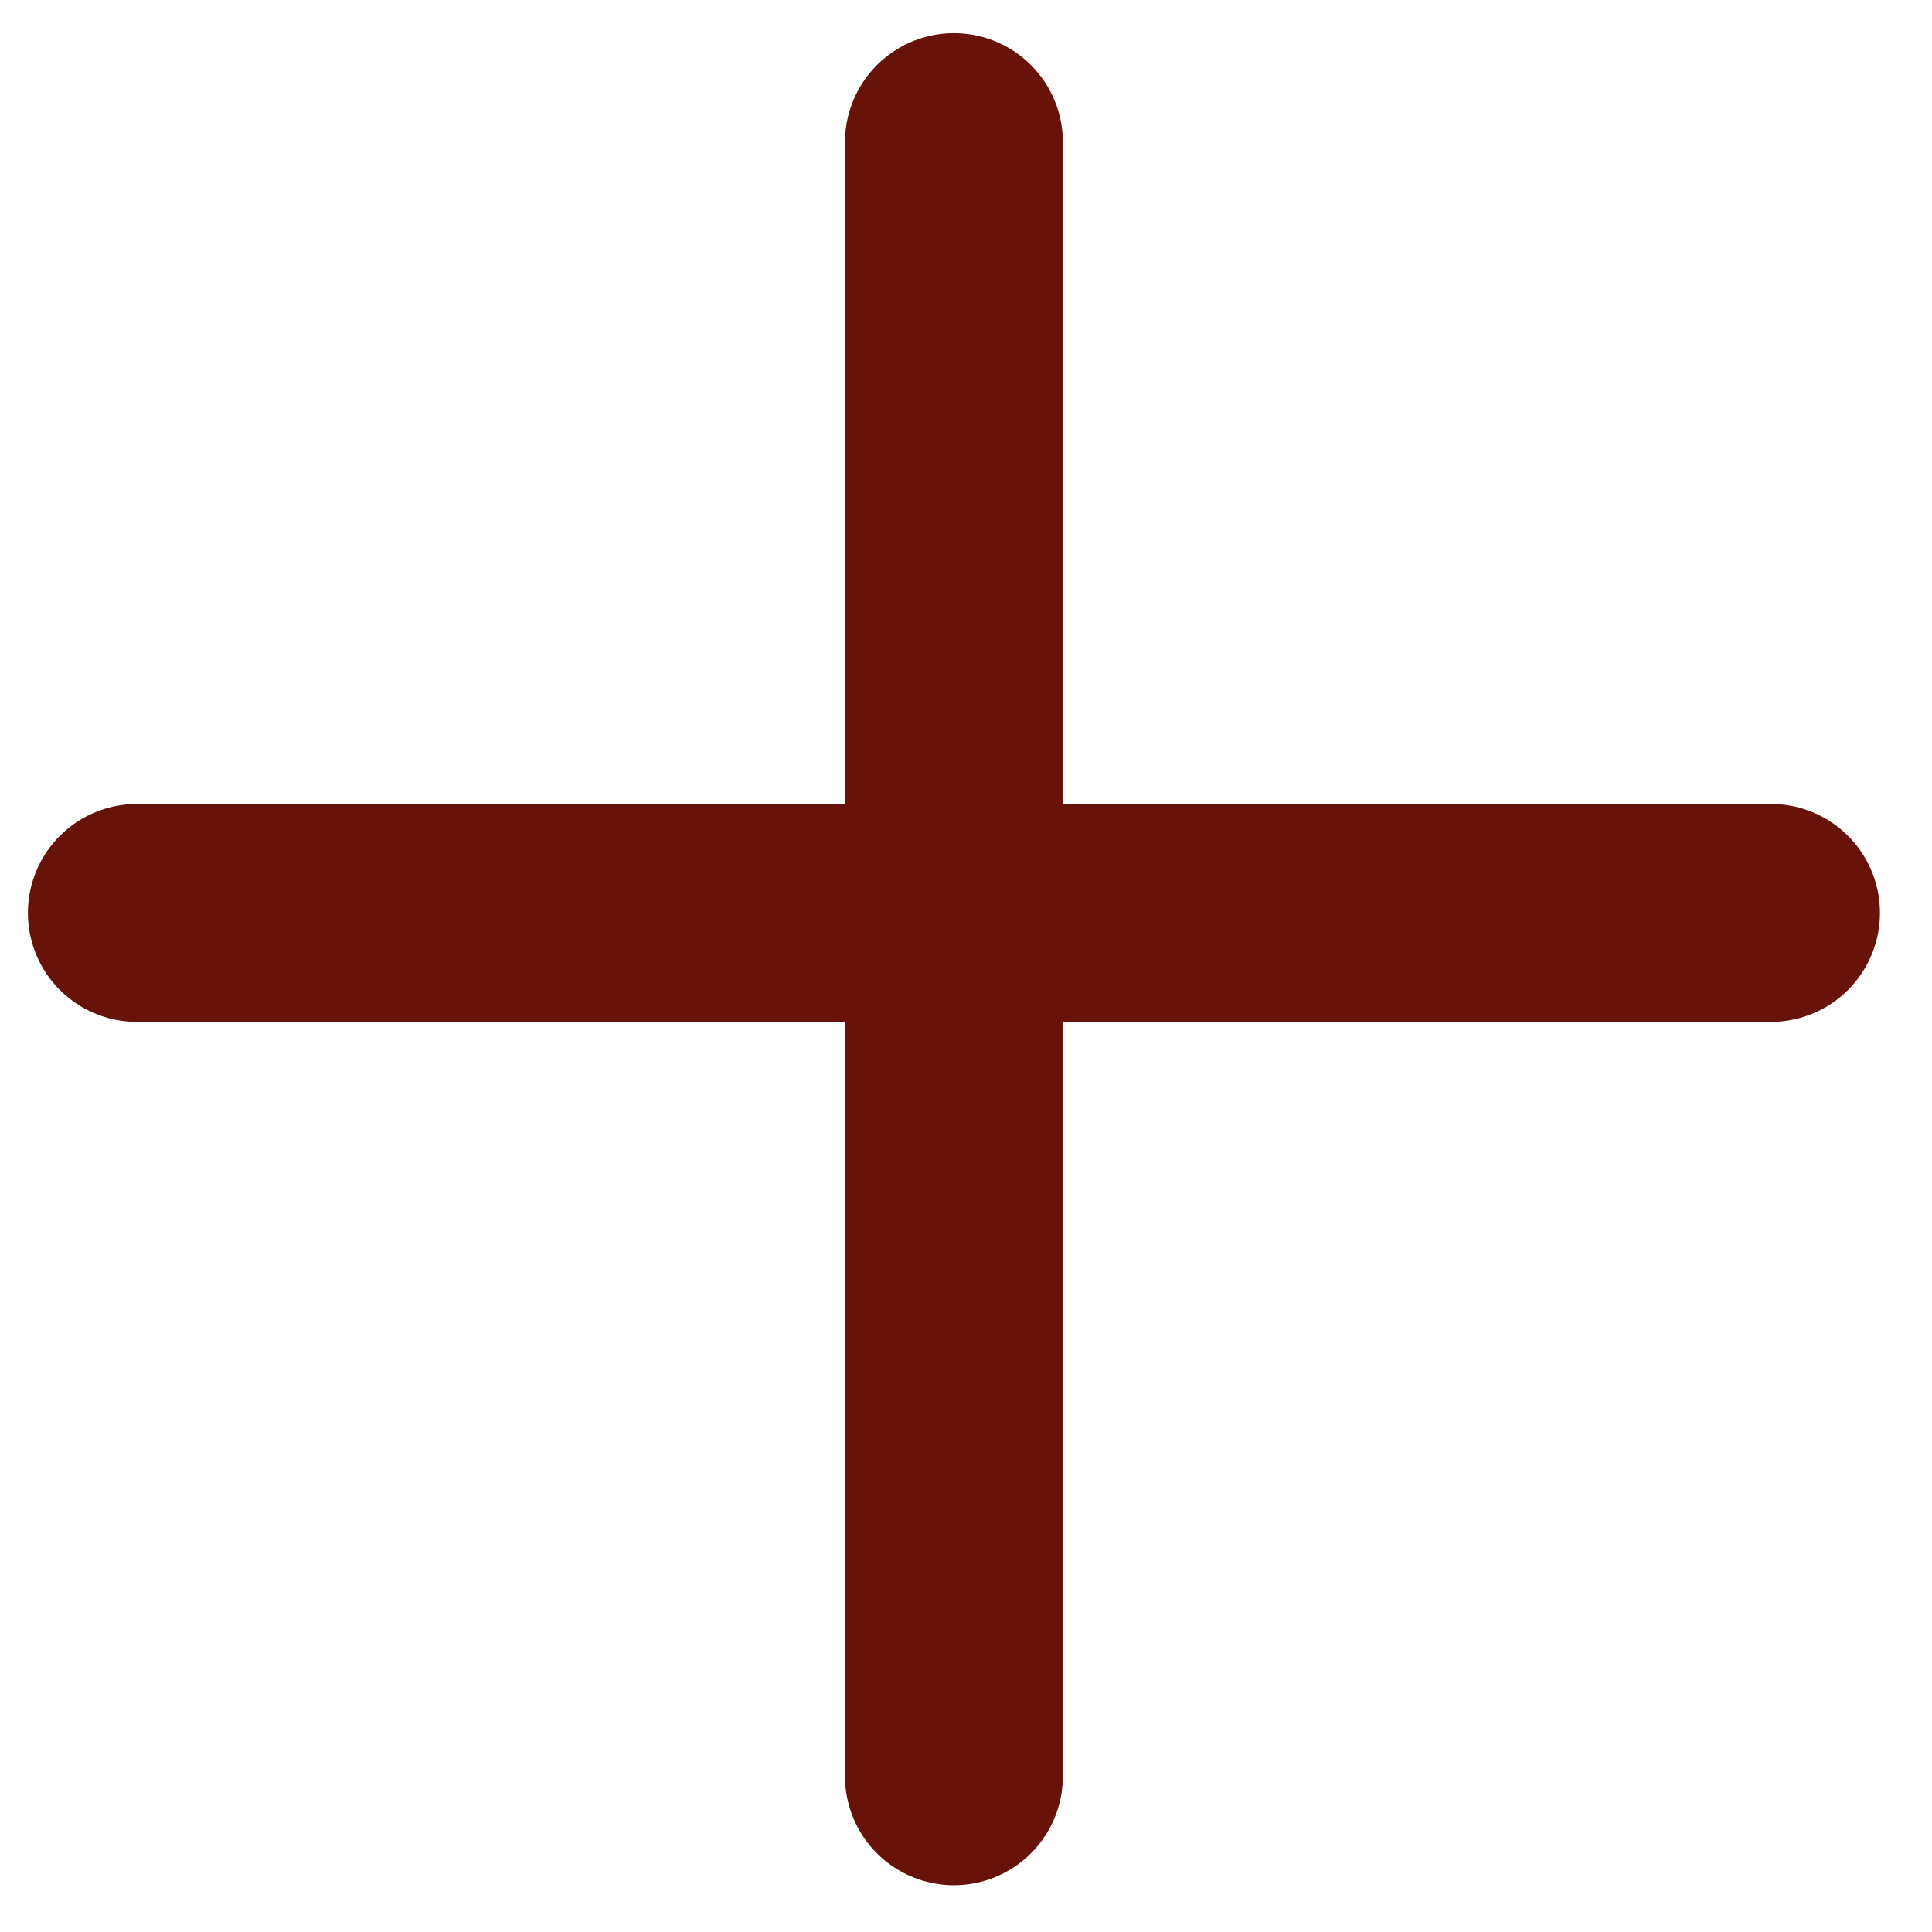
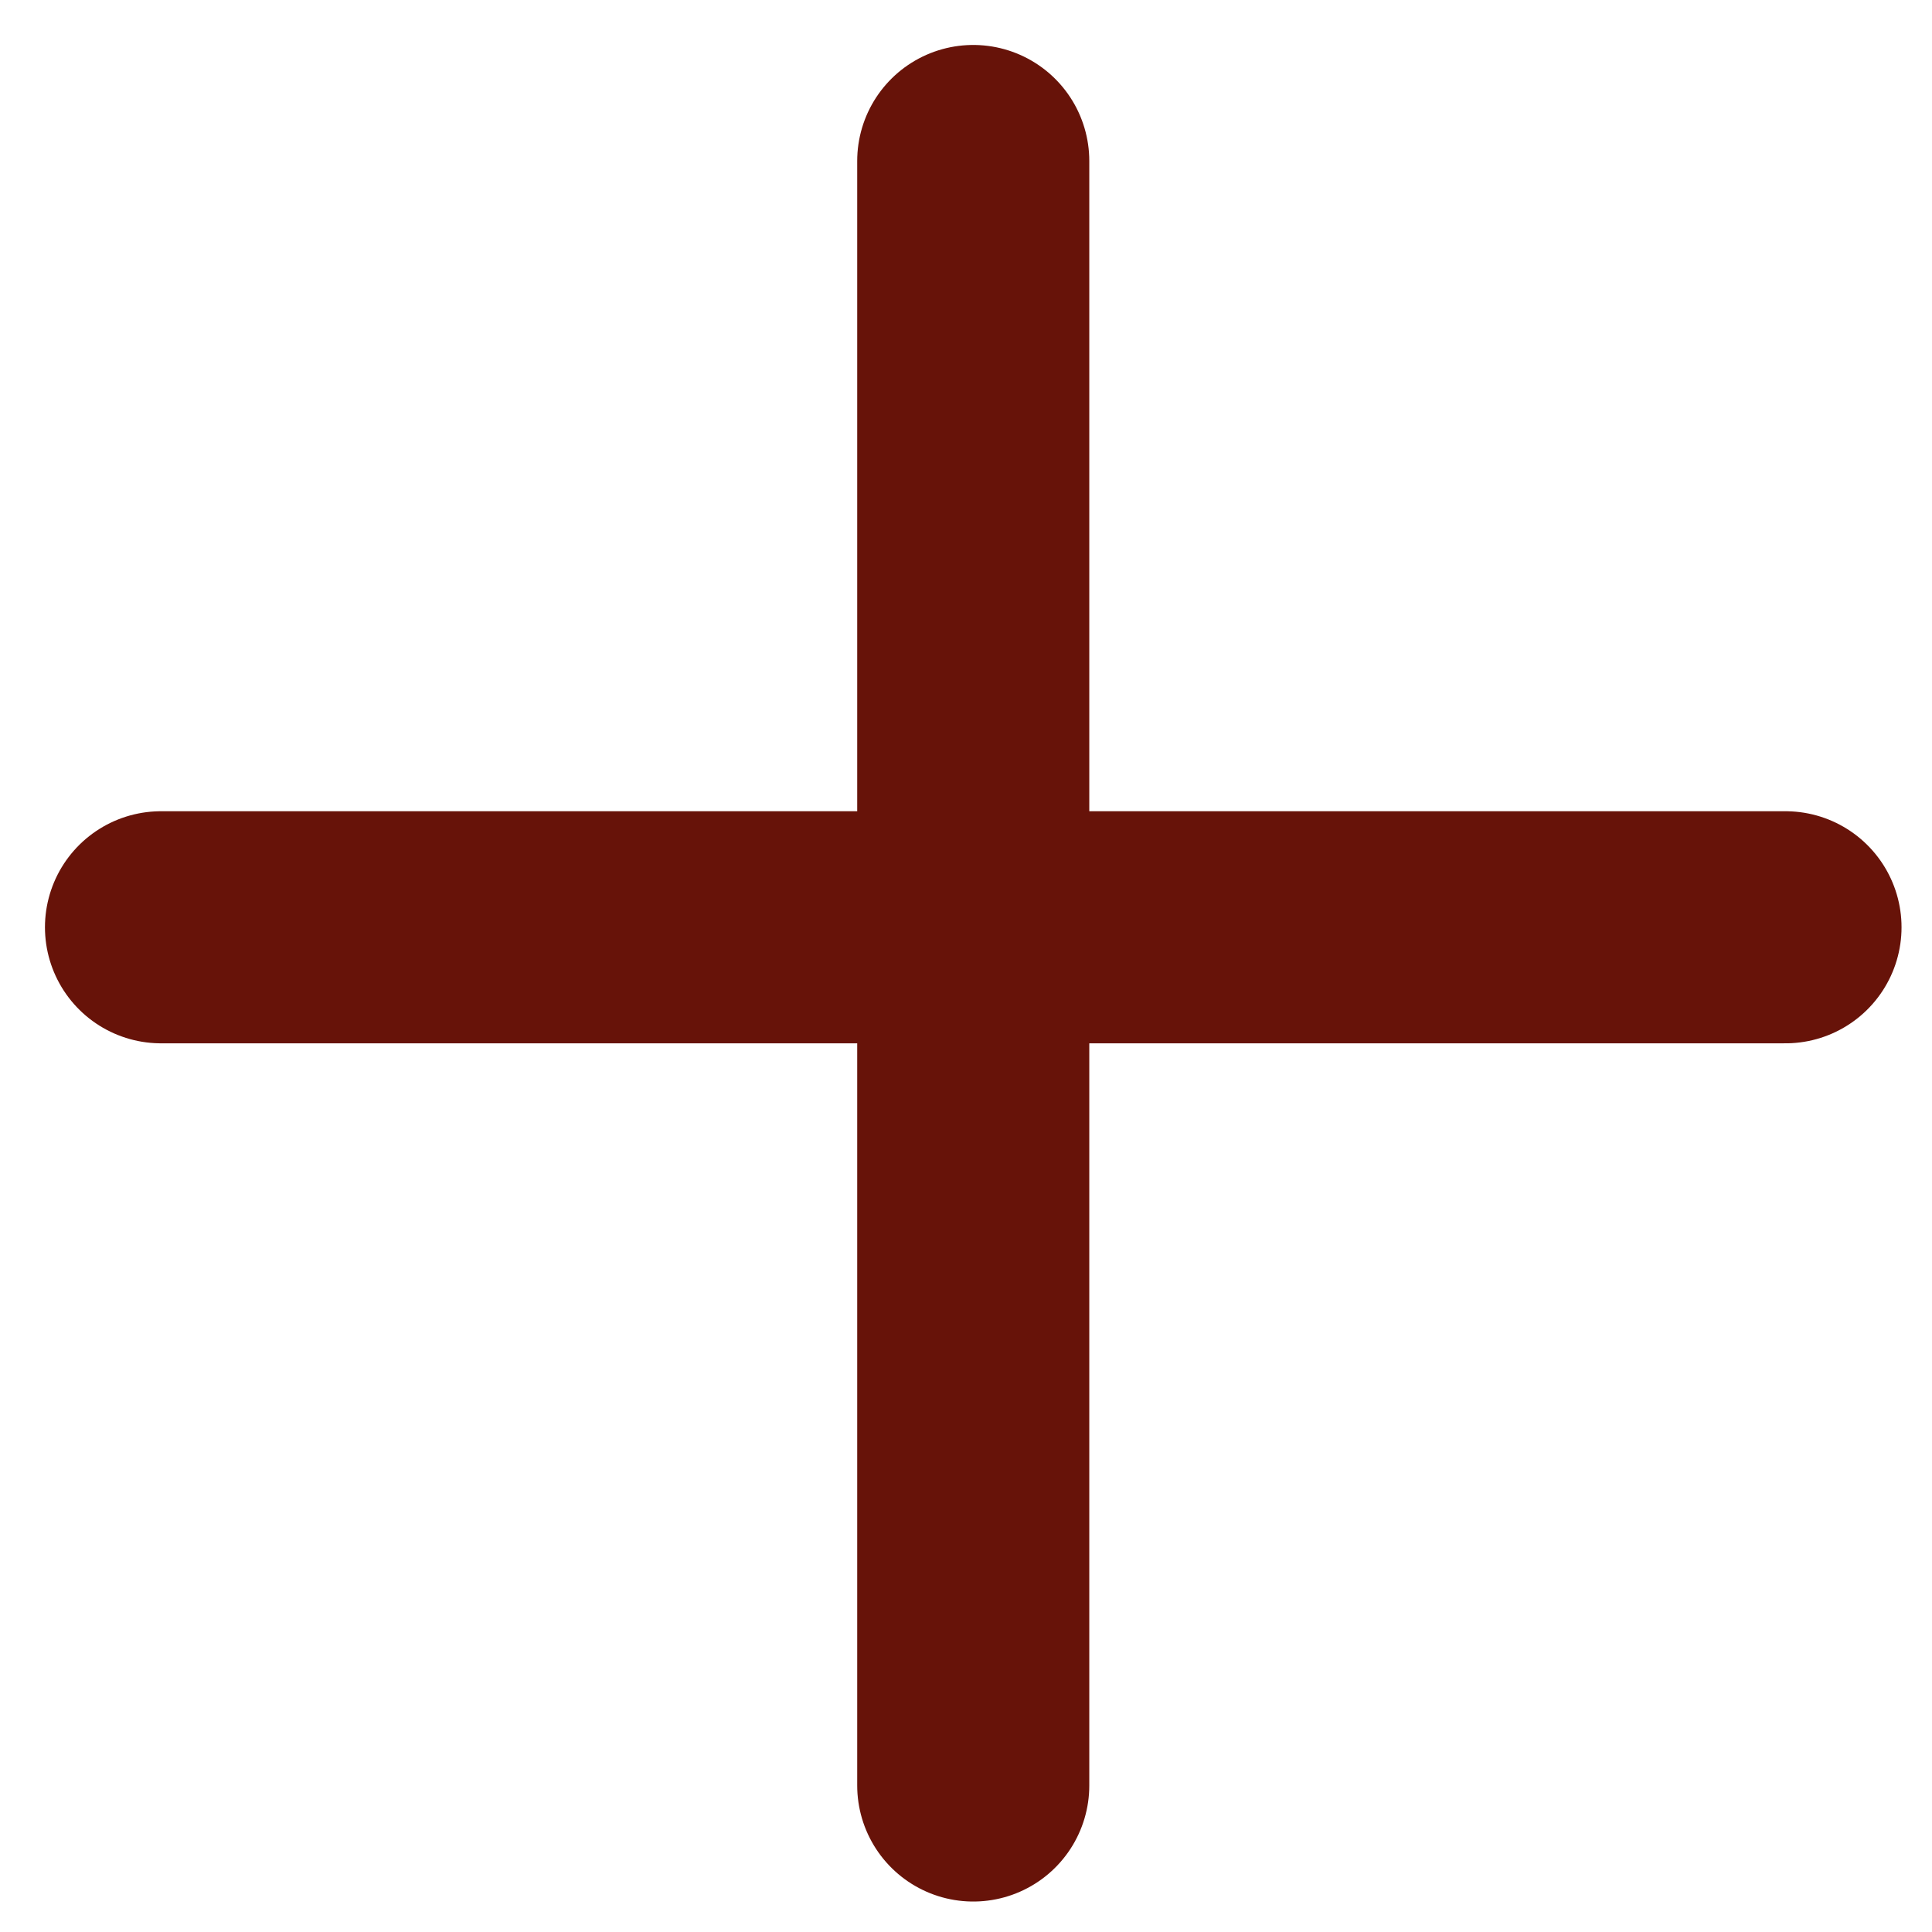
- <svg xmlns="http://www.w3.org/2000/svg" width="36" height="36" viewBox="0 0 36 36" fill="none">
-   <path d="M17.775 2.648V33.098" stroke="#671309" stroke-width="4.06" stroke-linecap="round" />
-   <path d="M2.55 17.011L33 17.011" stroke="#671309" stroke-width="4.06" stroke-linecap="round" />
+ <svg xmlns="http://www.w3.org/2000/svg" width="24" height="24" viewBox="0 0 24 24" fill="none">
+   <path d="M12.09 2V22.18" stroke="#671309" stroke-width="2.883" stroke-linecap="round" />
+   <path d="M2 11.519L22.18 11.519" stroke="#671309" stroke-width="2.883" stroke-linecap="round" />
</svg>
